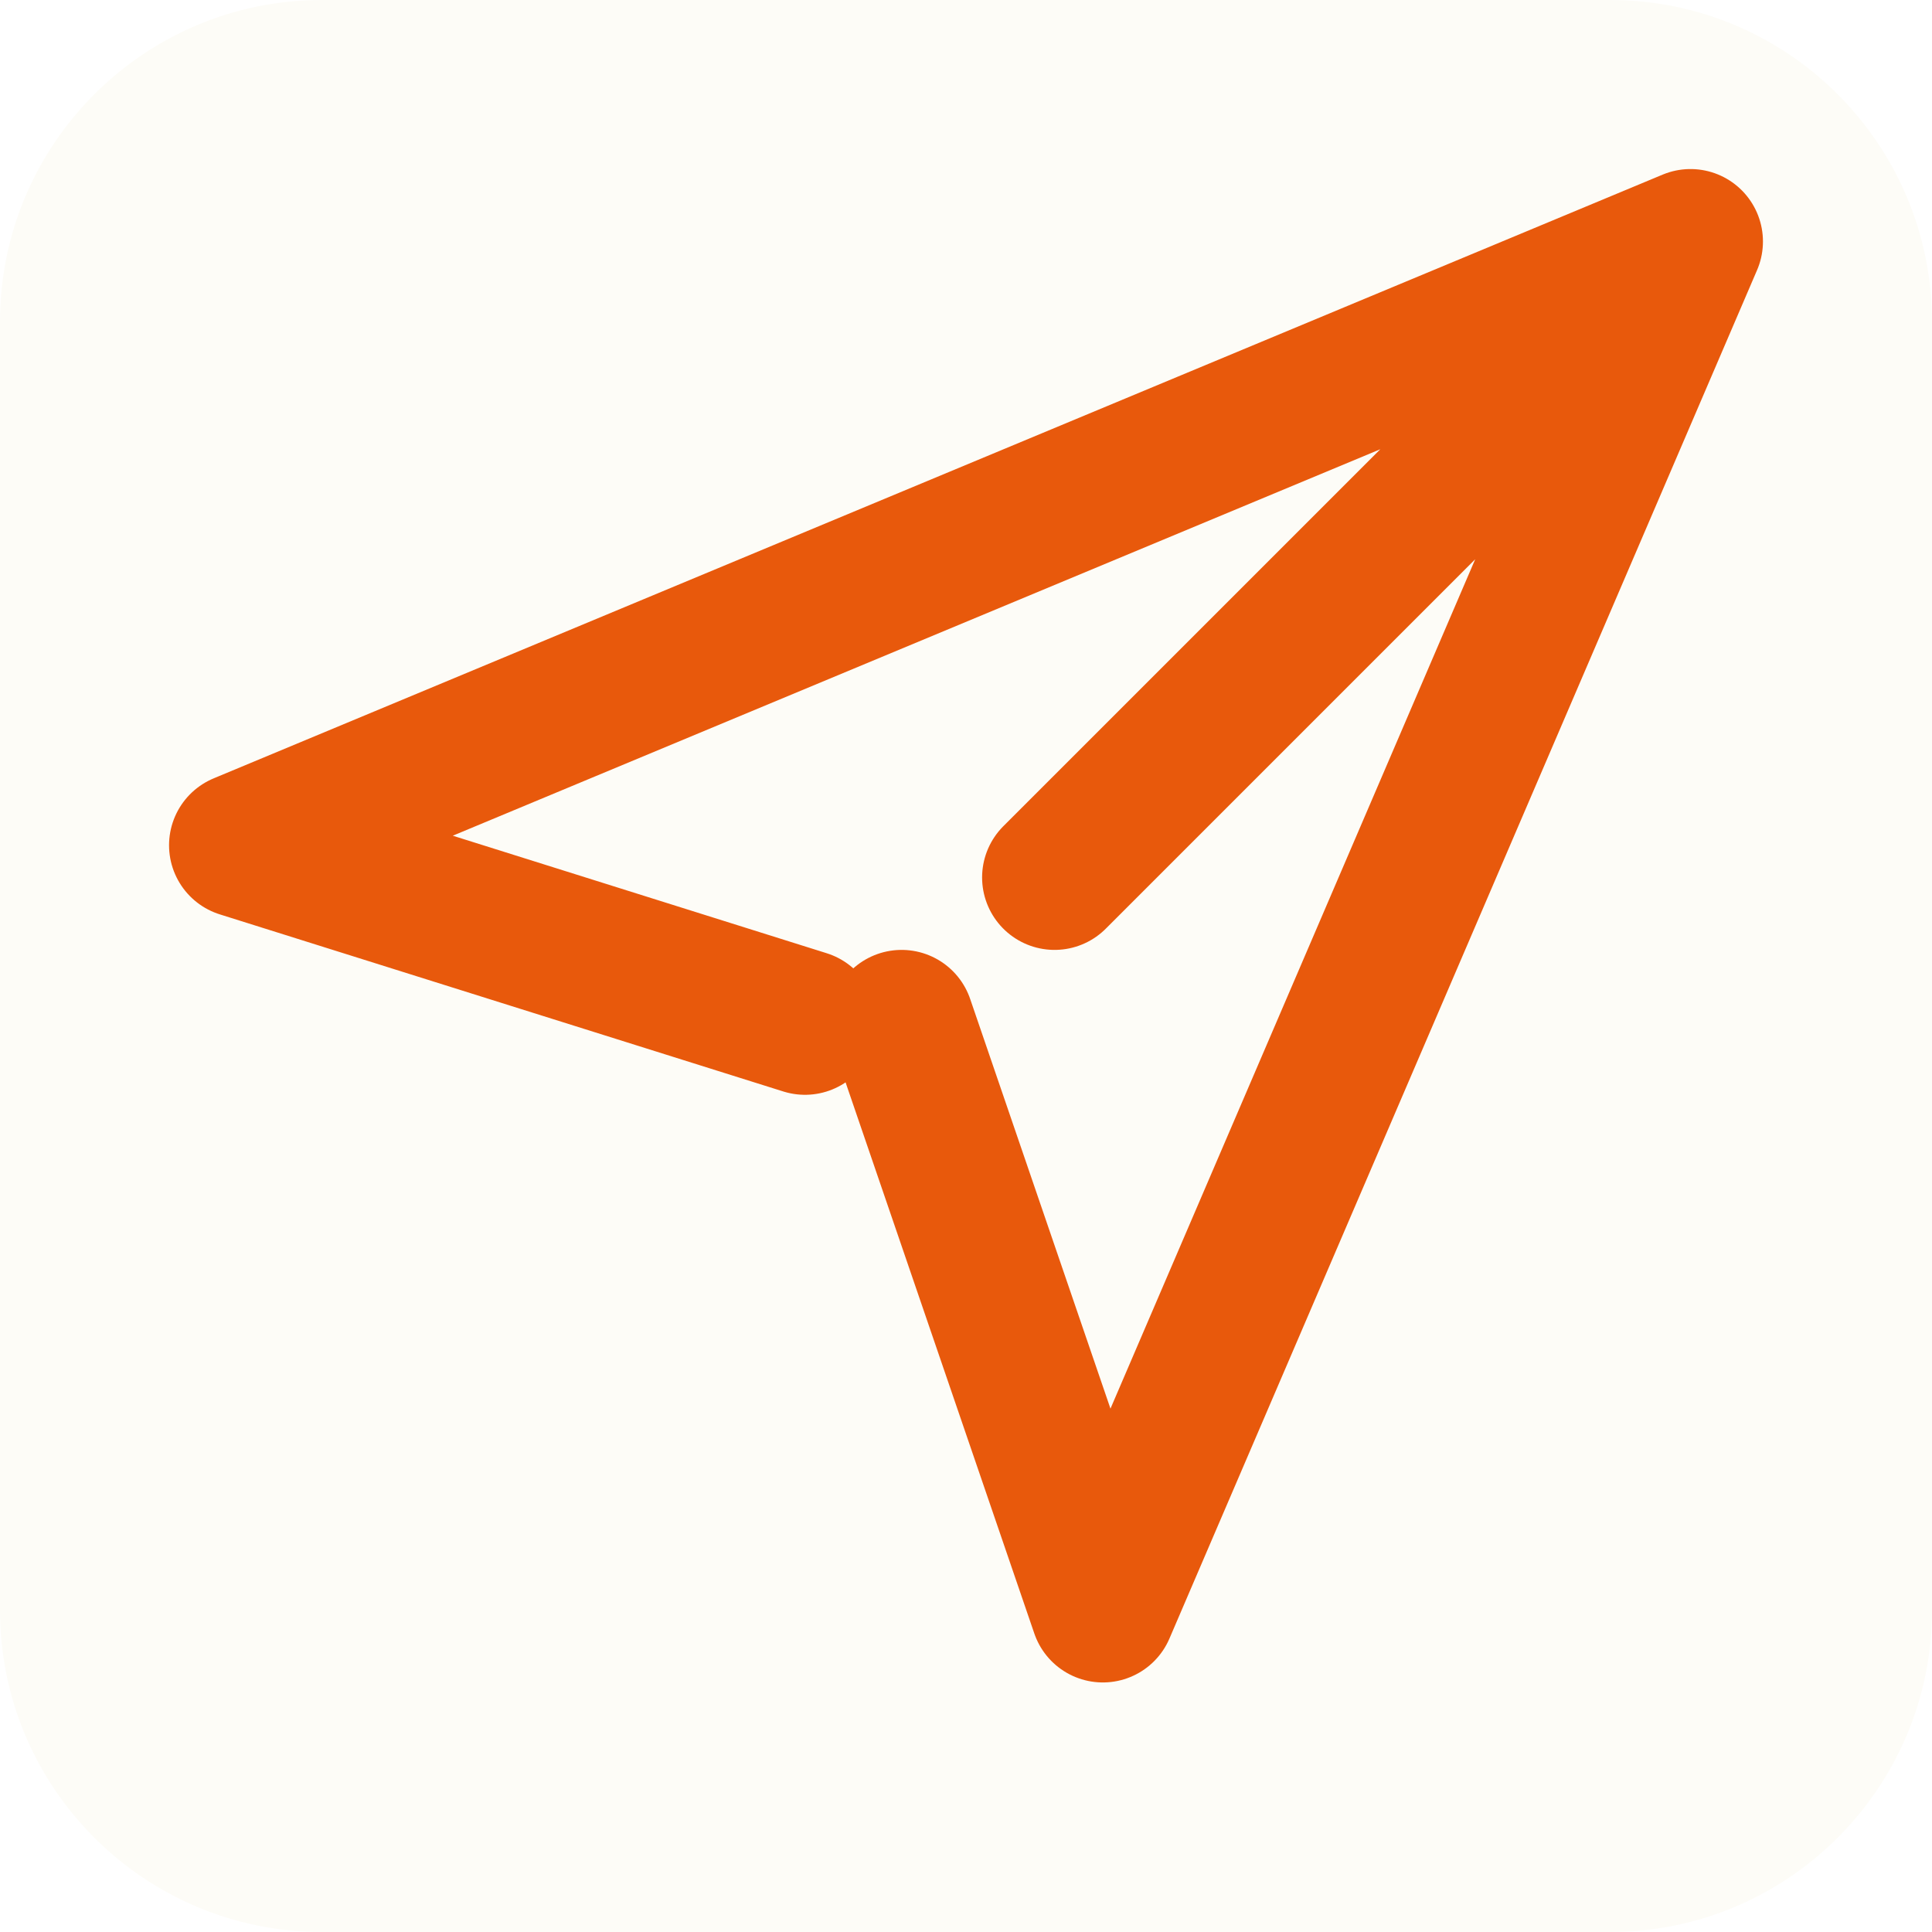
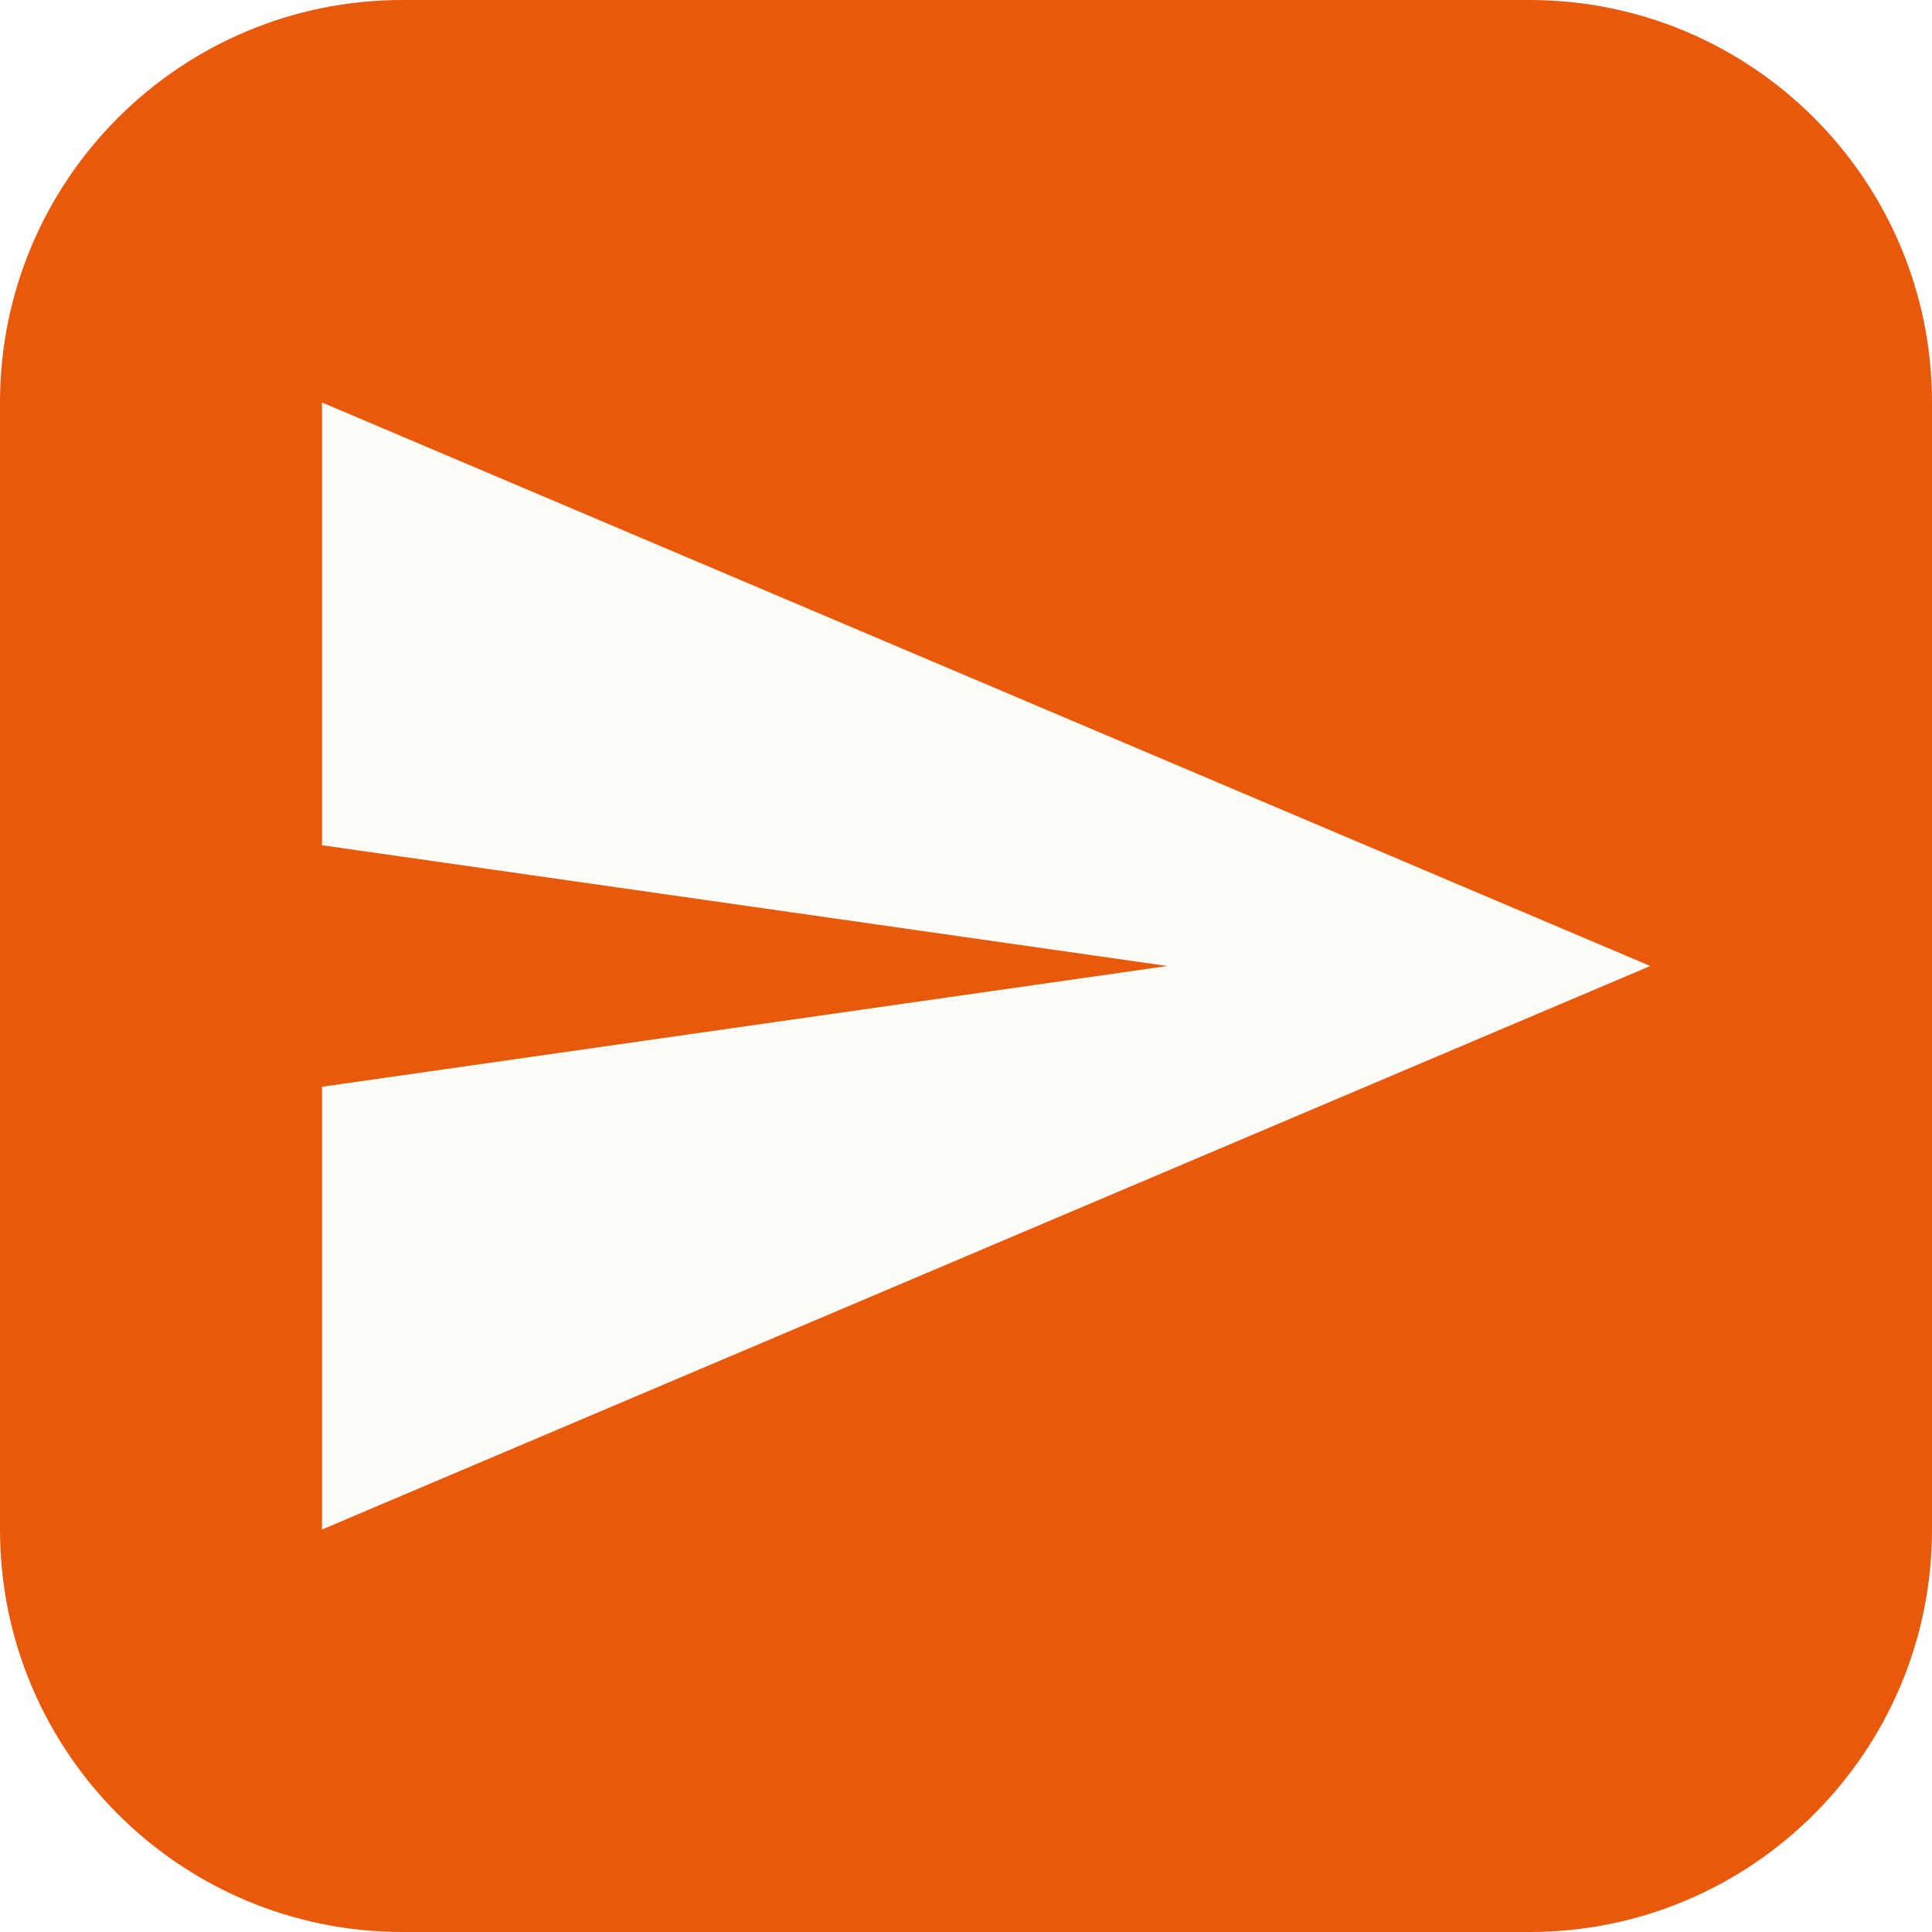
<svg xmlns="http://www.w3.org/2000/svg" viewBox="0 0 24 24" width="24" height="24">
-   <rect width="24" height="24" rx="4" fill="#fdfcf7" />
-   <path d="M21 3 3 10.5l7 2.2M21 3 13.7 20l-2.5-7.3M21 3l-7.9 7.9" fill="none" stroke="#e8590c" stroke-width="1.8" stroke-linecap="round" stroke-linejoin="round" />
+   <rect width="24" height="24" rx="5" fill="#e8590c" />
+   <path d="M4 19 L20.5 12 L4 5 L4 10.5 L14.5 12 L4 13.5 Z" fill="#fdfcf7" />
</svg>
